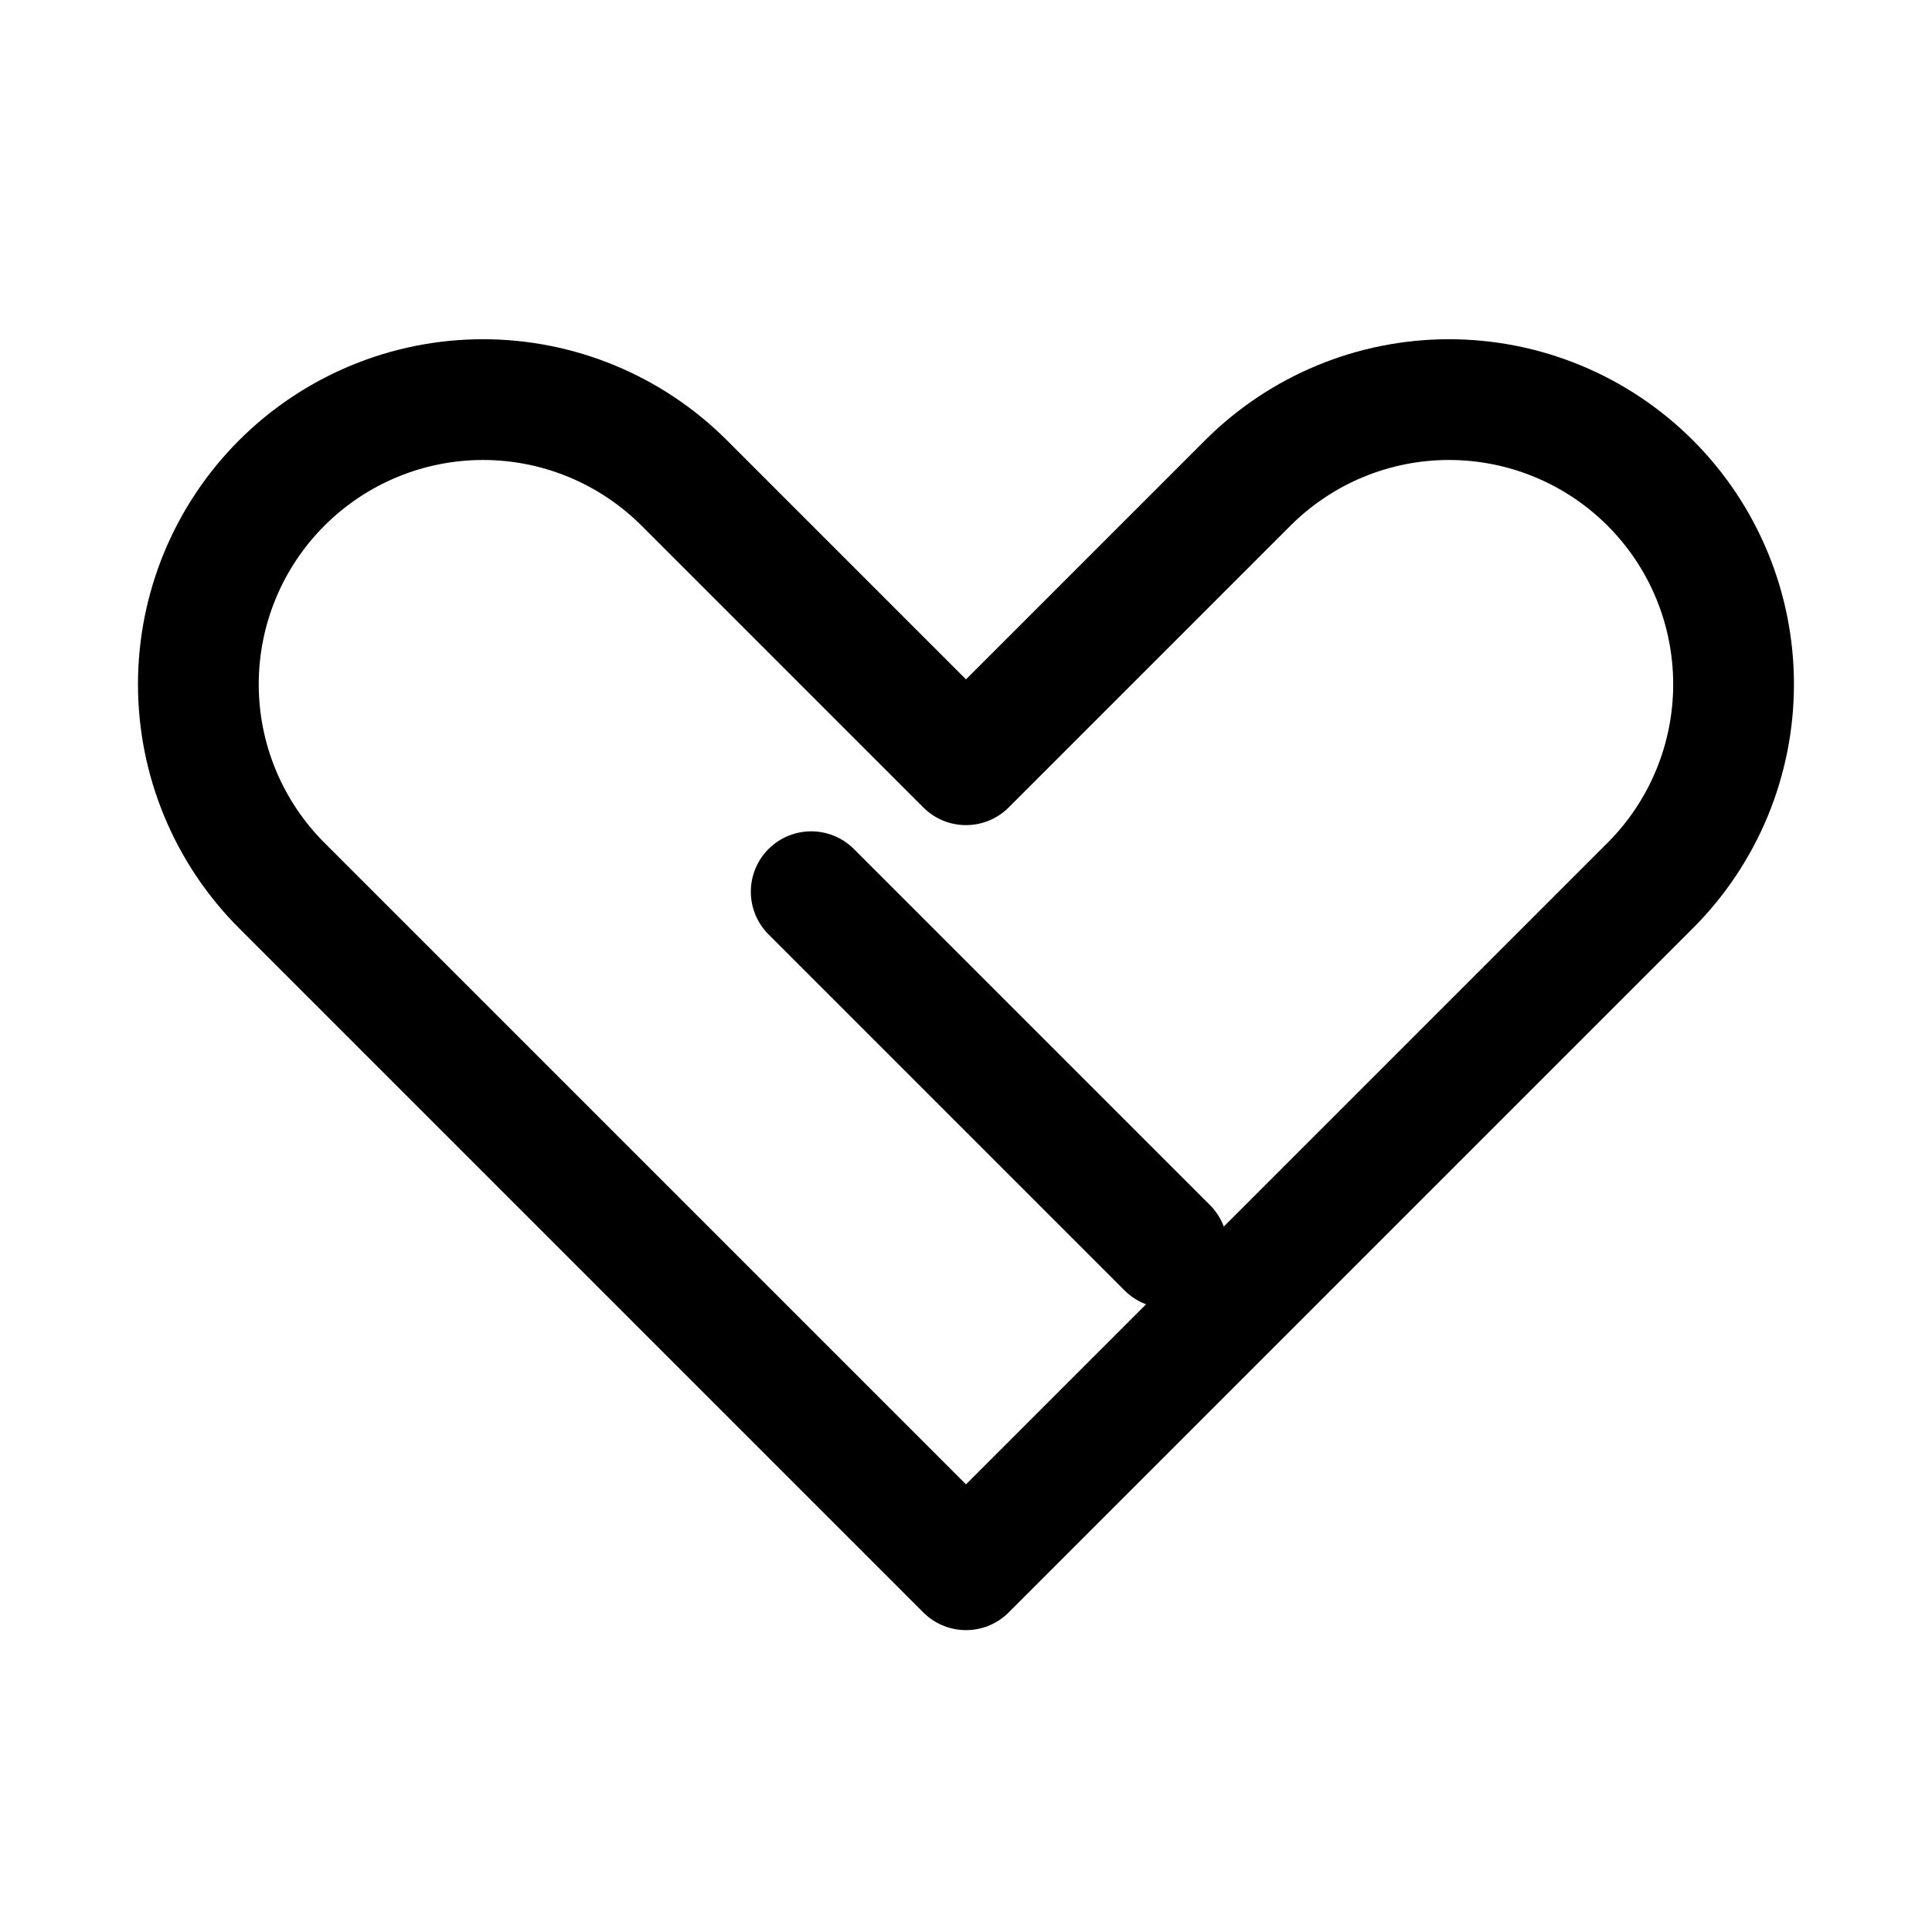
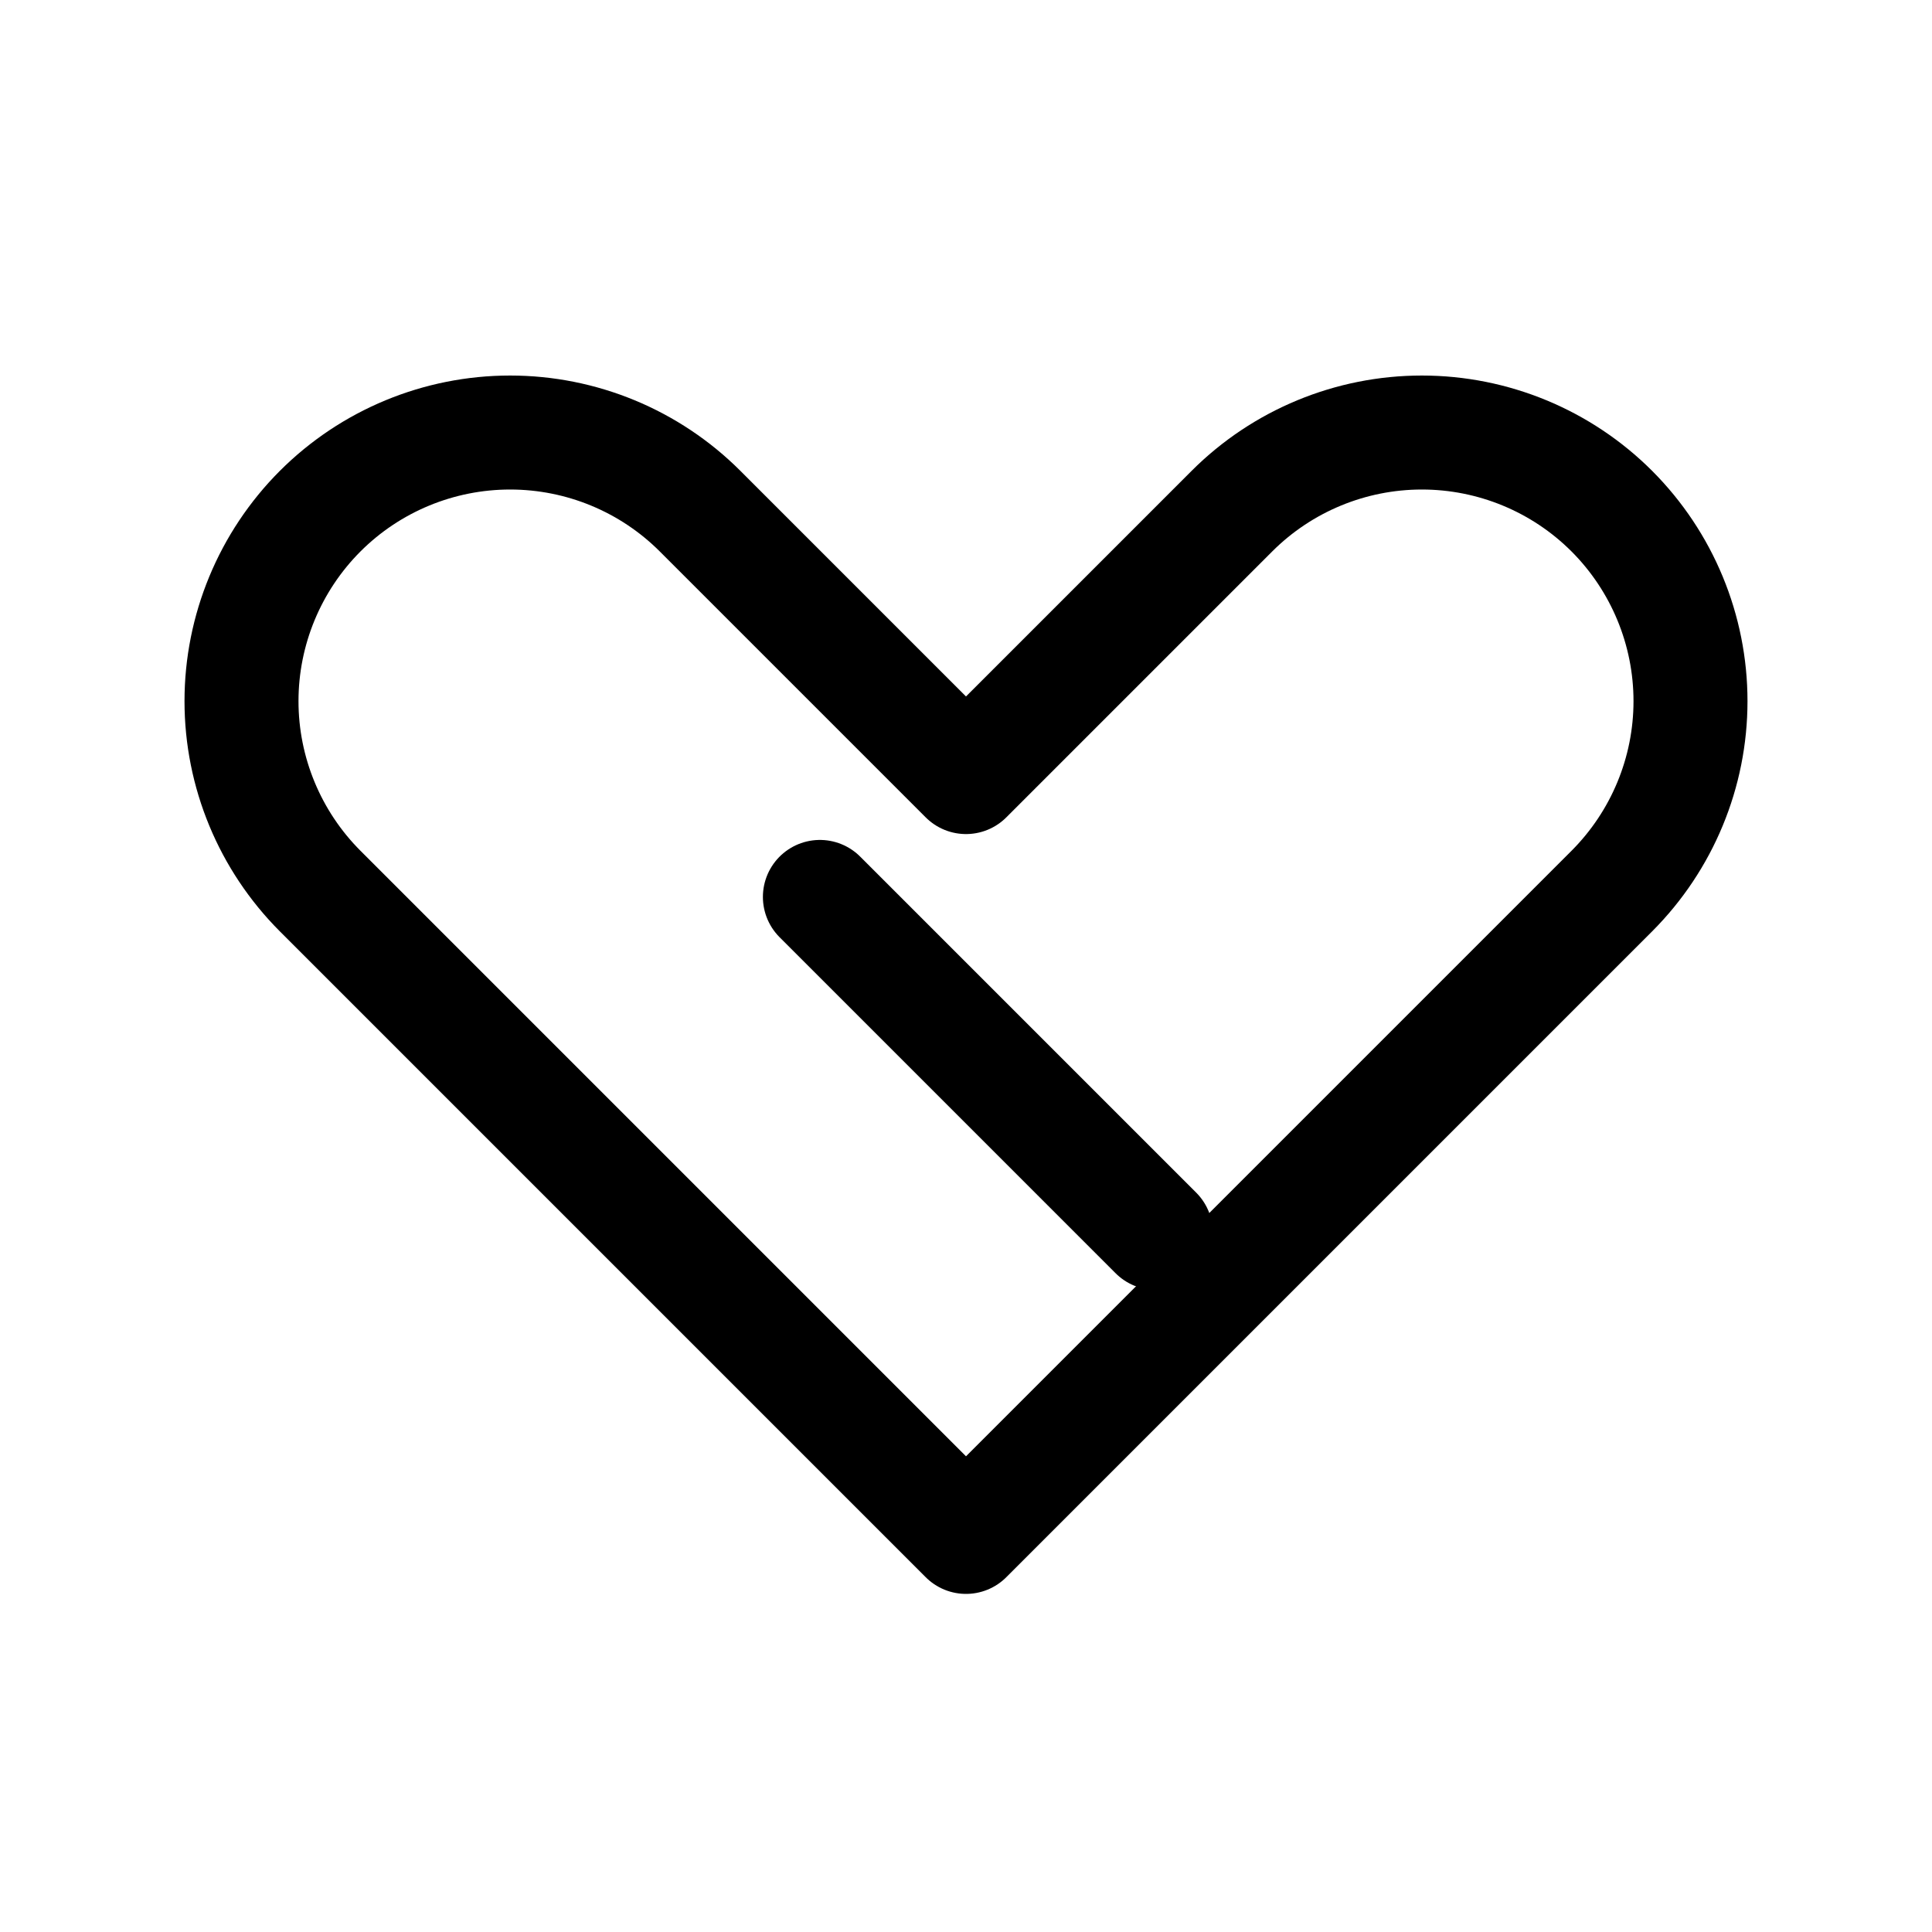
<svg xmlns="http://www.w3.org/2000/svg" width="24" height="24" viewBox="0 0 24 24" fill="none">
-   <path d="M12 9.5L8.5 6C7.837 5.337 6.938 4.964 6 4.964C5.062 4.964 4.163 5.337 3.5 6C2.837 6.663 2.464 7.562 2.464 8.5C2.464 9.438 2.837 10.337 3.5 11L12 19.5L20.5 11C21.163 10.337 21.535 9.438 21.535 8.5C21.535 7.562 21.163 6.663 20.5 6C19.837 5.337 18.938 4.964 18 4.964C17.062 4.964 16.163 5.337 15.5 6L12 9.5Z" stroke="currentColor" stroke-width="1.5" stroke-linecap="round" stroke-linejoin="round" />
-   <path d="M10.077 11.077L14.5 15.5" stroke="currentColor" stroke-width="1.5" stroke-linecap="round" stroke-linejoin="round" />
+   <g clip-path="url(#clip0_369_96)">
+     <path d="M12 9.653L8.697 6.35C8.071 5.724 7.222 5.373 6.337 5.373C5.452 5.373 4.603 5.724 3.977 6.35C3.352 6.976 3 7.825 3 8.71C3 9.595 3.352 10.443 3.977 11.069L12 19.092L20.023 11.069C20.648 10.443 21 9.595 21 8.71C21 7.825 20.648 6.976 20.023 6.35C19.397 5.724 18.548 5.373 17.663 5.373C16.778 5.373 15.929 5.724 15.303 6.35L12 9.653Z" stroke="currentColor" stroke-width="1.416" stroke-linecap="round" stroke-linejoin="round" />
+     <path d="M10.185 11.142L14.359 15.316" stroke="currentColor" stroke-width="1.416" stroke-linecap="round" stroke-linejoin="round" />
+   </g>
+   <defs>
+     <clipPath id="clip0_369_96">
+       <rect width="24" height="24" fill="currentColor" />
+     </clipPath>
+   </defs>
</svg>
